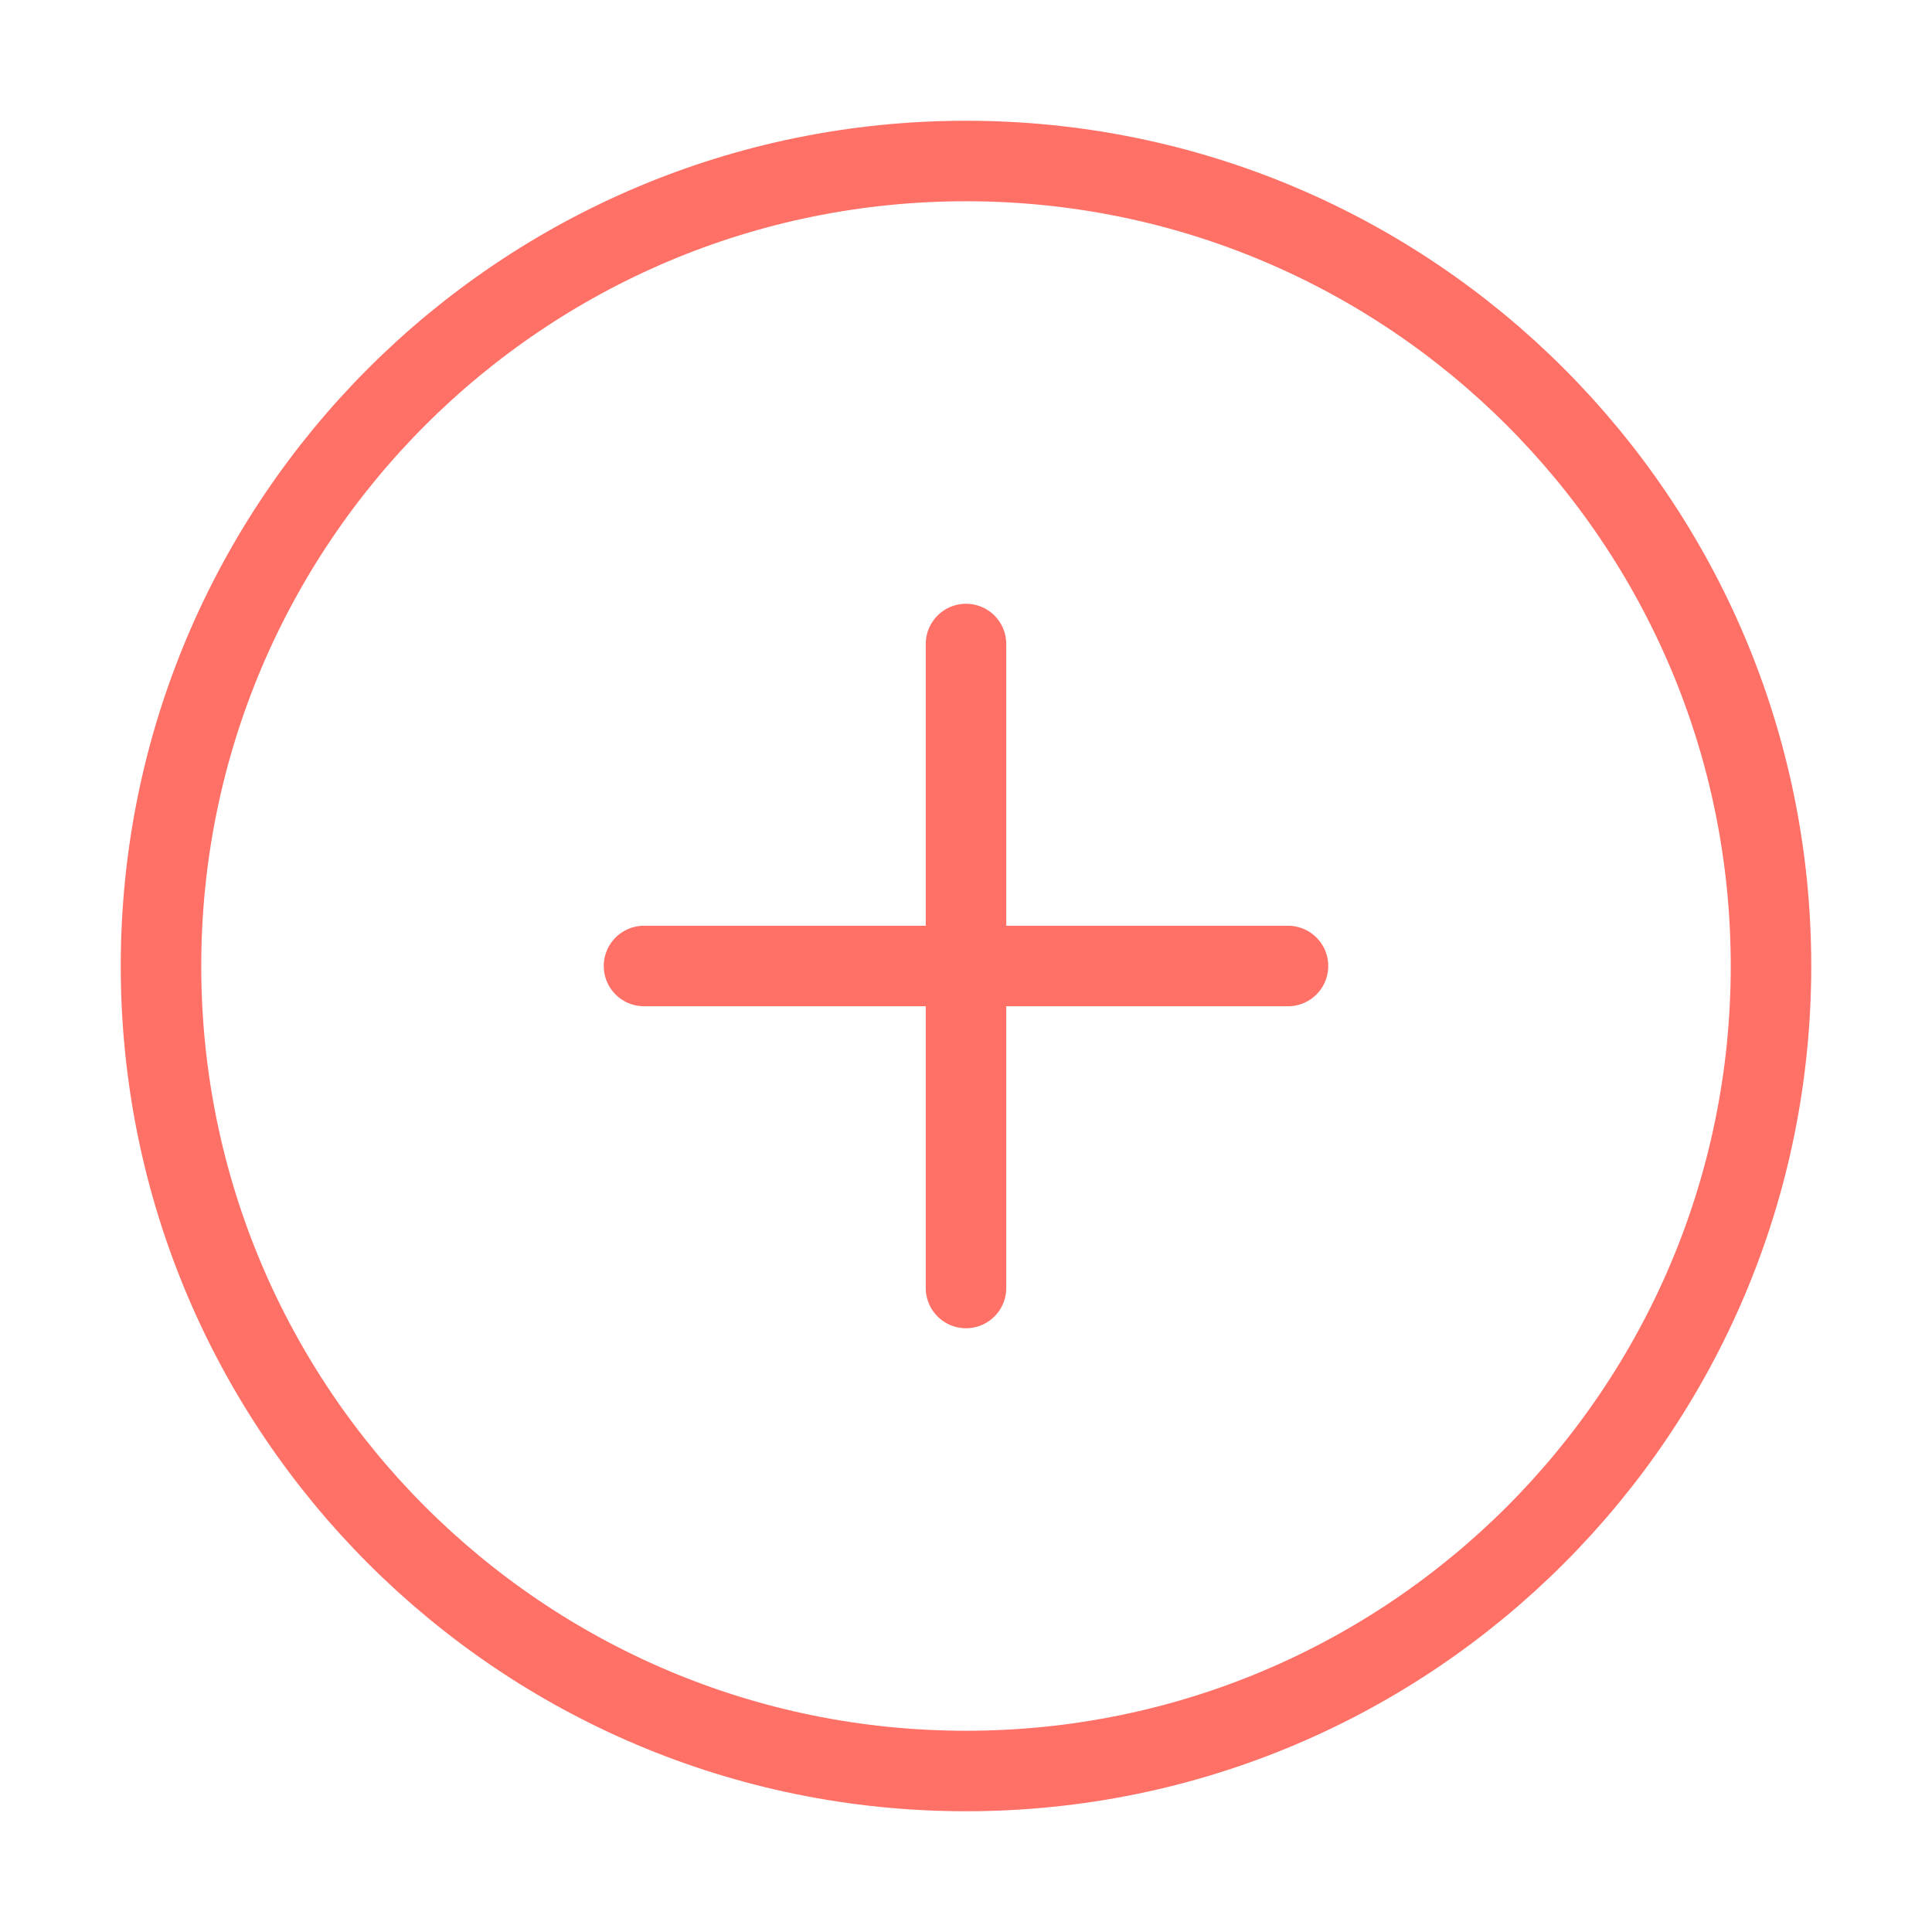
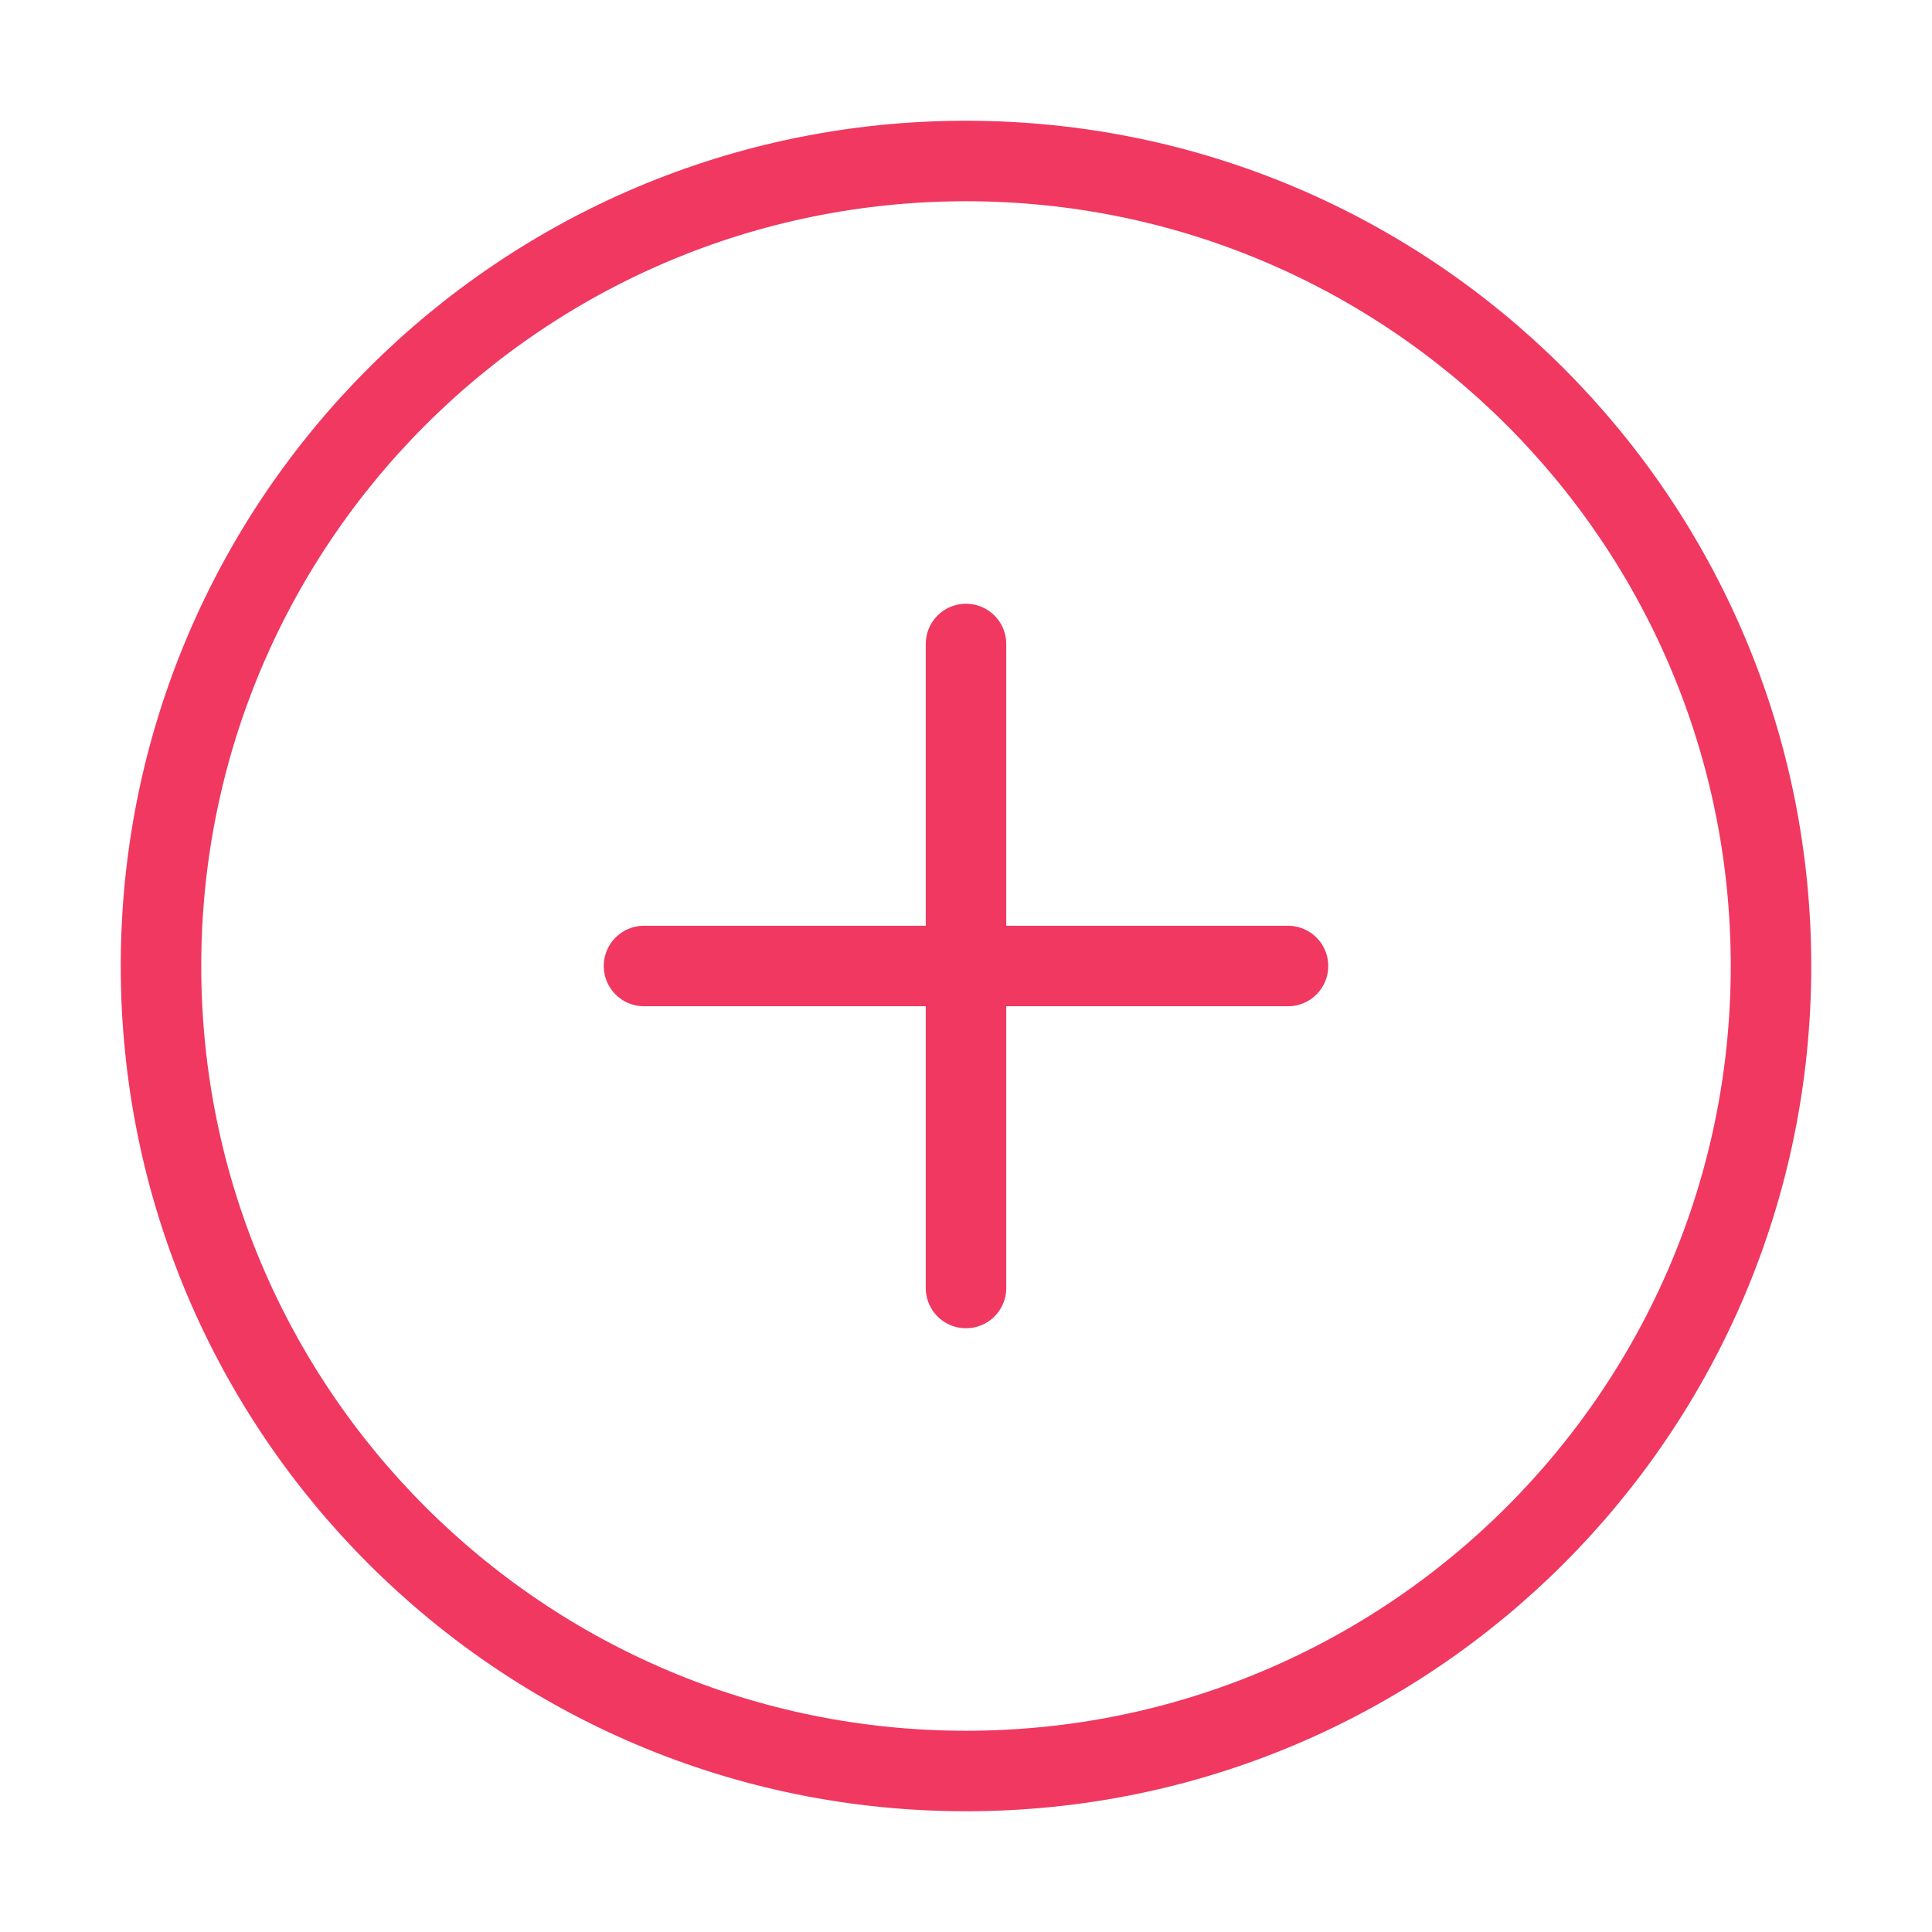
- <svg xmlns="http://www.w3.org/2000/svg" width="24" height="24" viewBox="0 0 24 24" fill="none" stroke="#ff7066" stroke-width="1" stroke-linecap="round" stroke-linejoin="round" class="feather feather-plus-circle">
+ <svg xmlns="http://www.w3.org/2000/svg" width="24" height="24" viewBox="0 0 24 24" fill="none" stroke="#f03861" stroke-width="1" stroke-linecap="round" stroke-linejoin="round" class="feather feather-plus-circle">
  <circle cx="12" cy="12" r="10" />
  <line x1="12" y1="8" x2="12" y2="16" />
  <line x1="8" y1="12" x2="16" y2="12" />
</svg>
